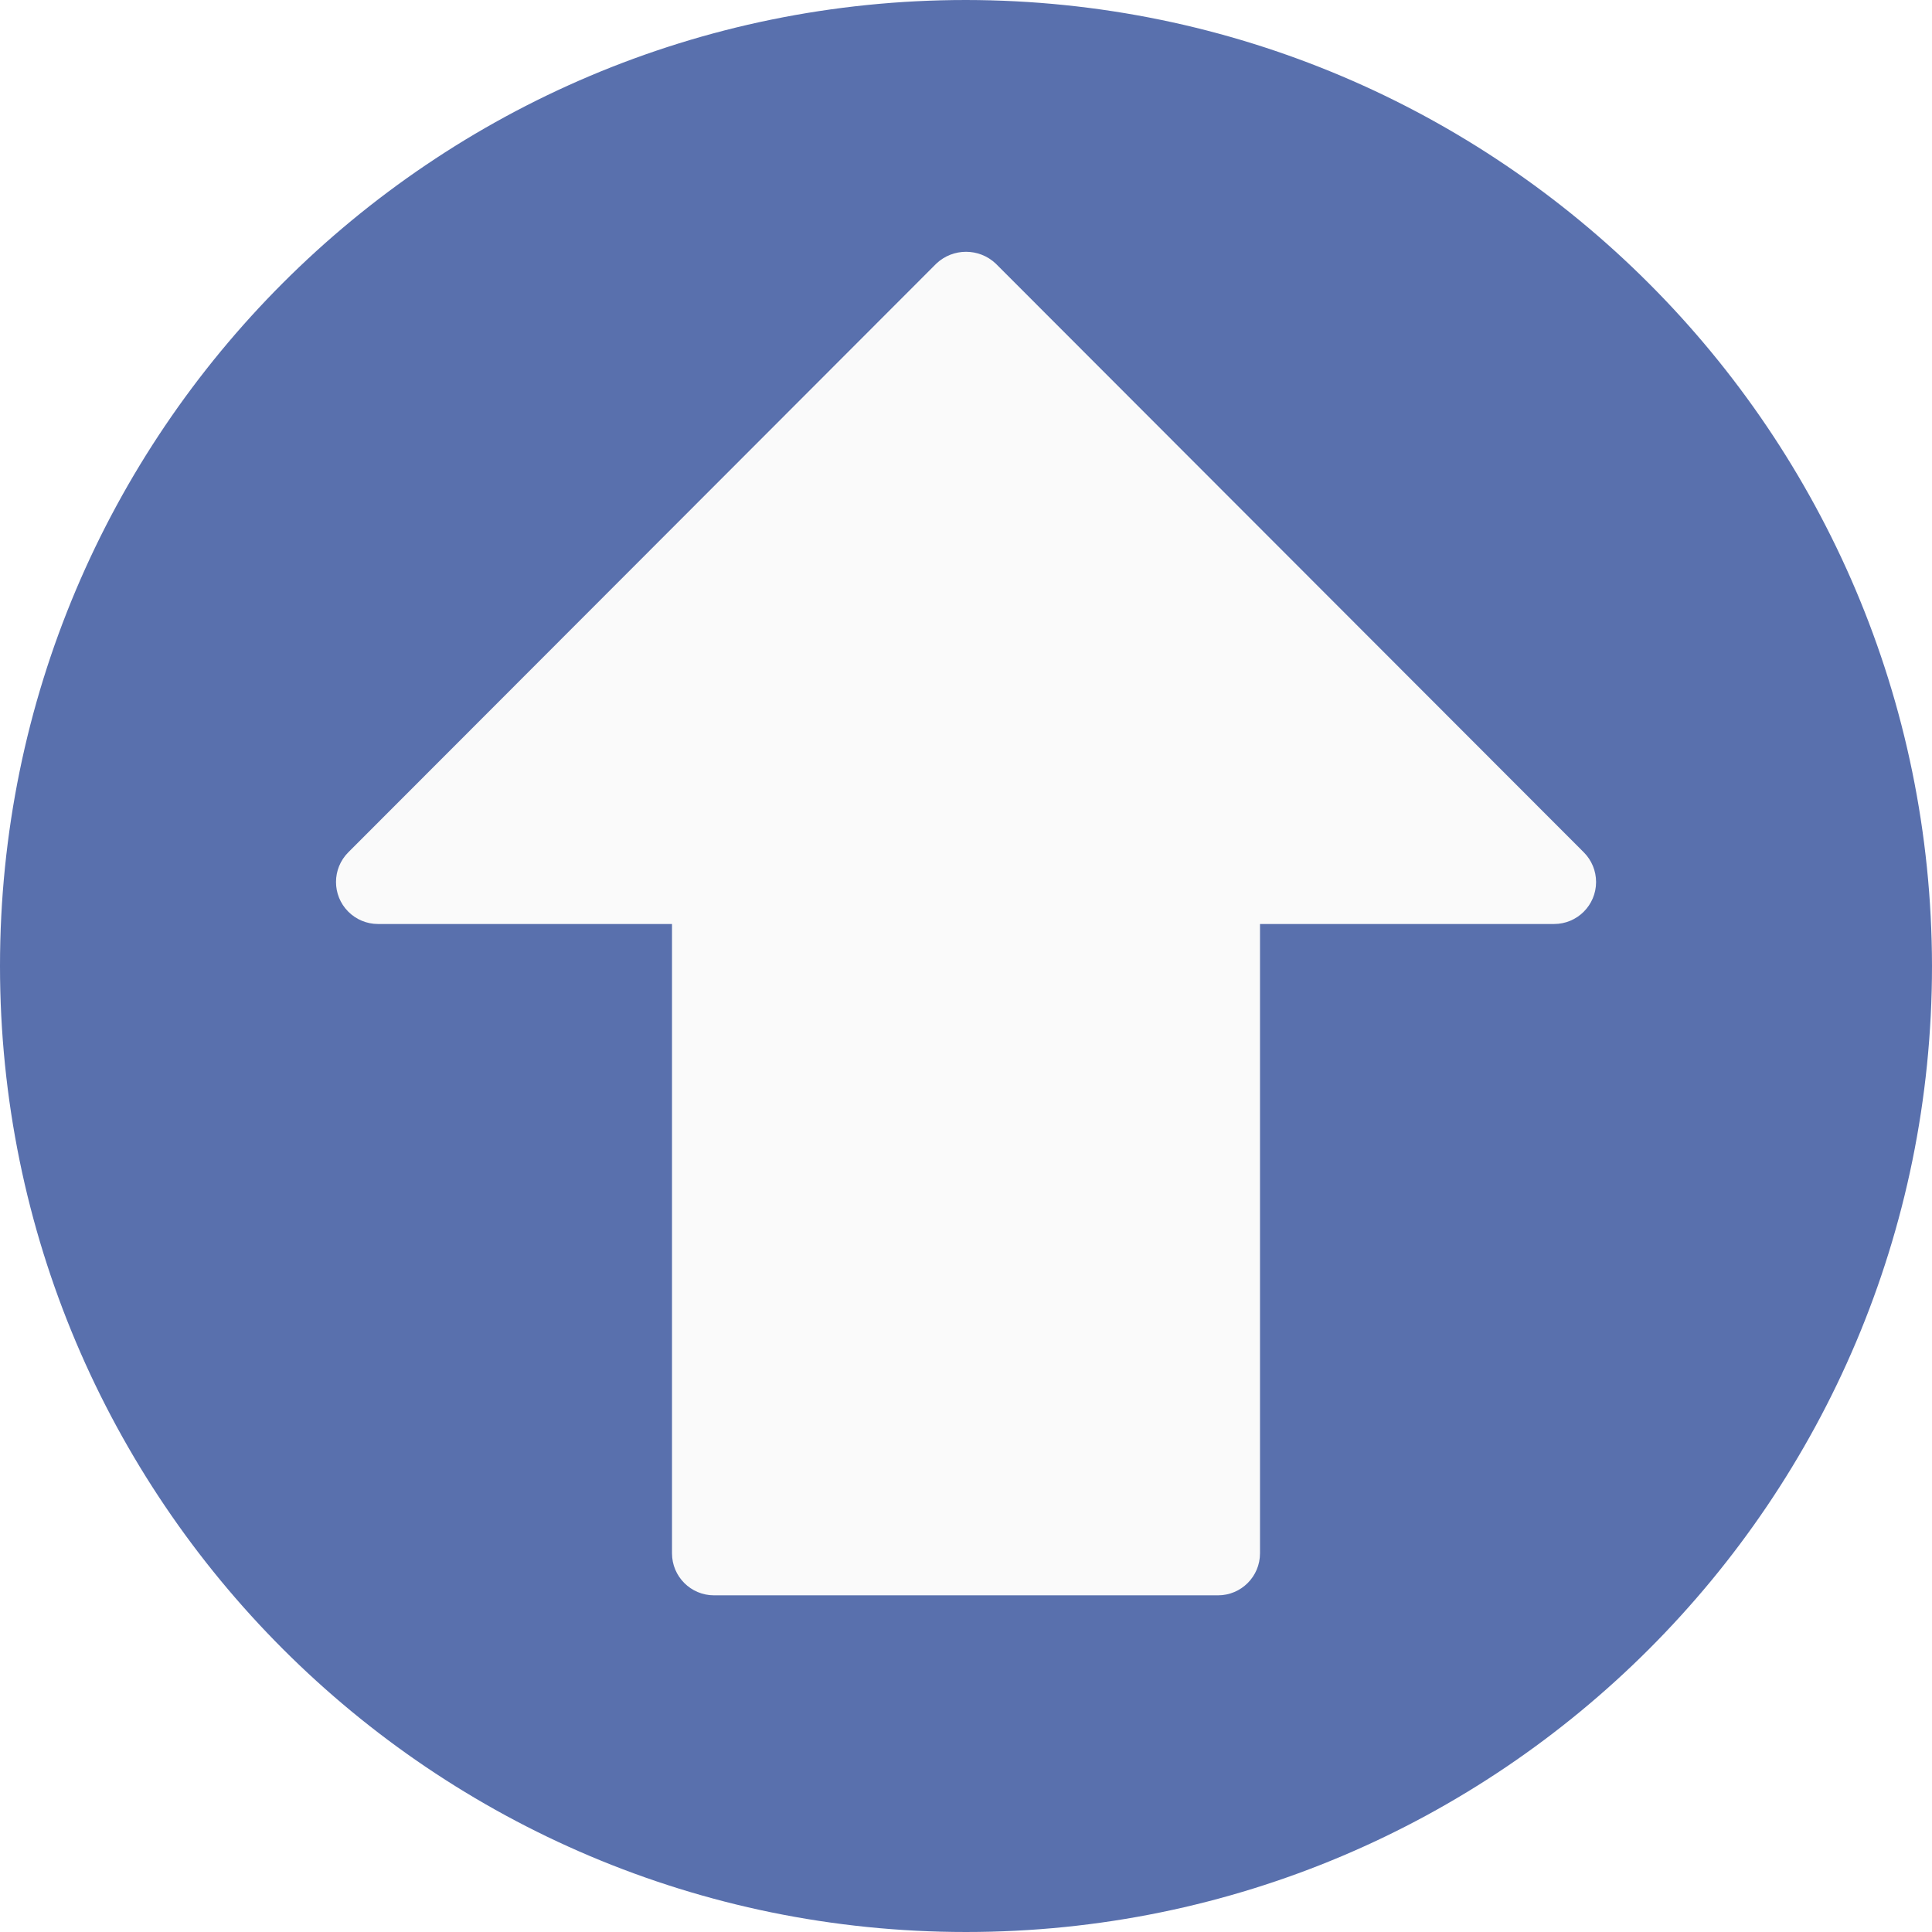
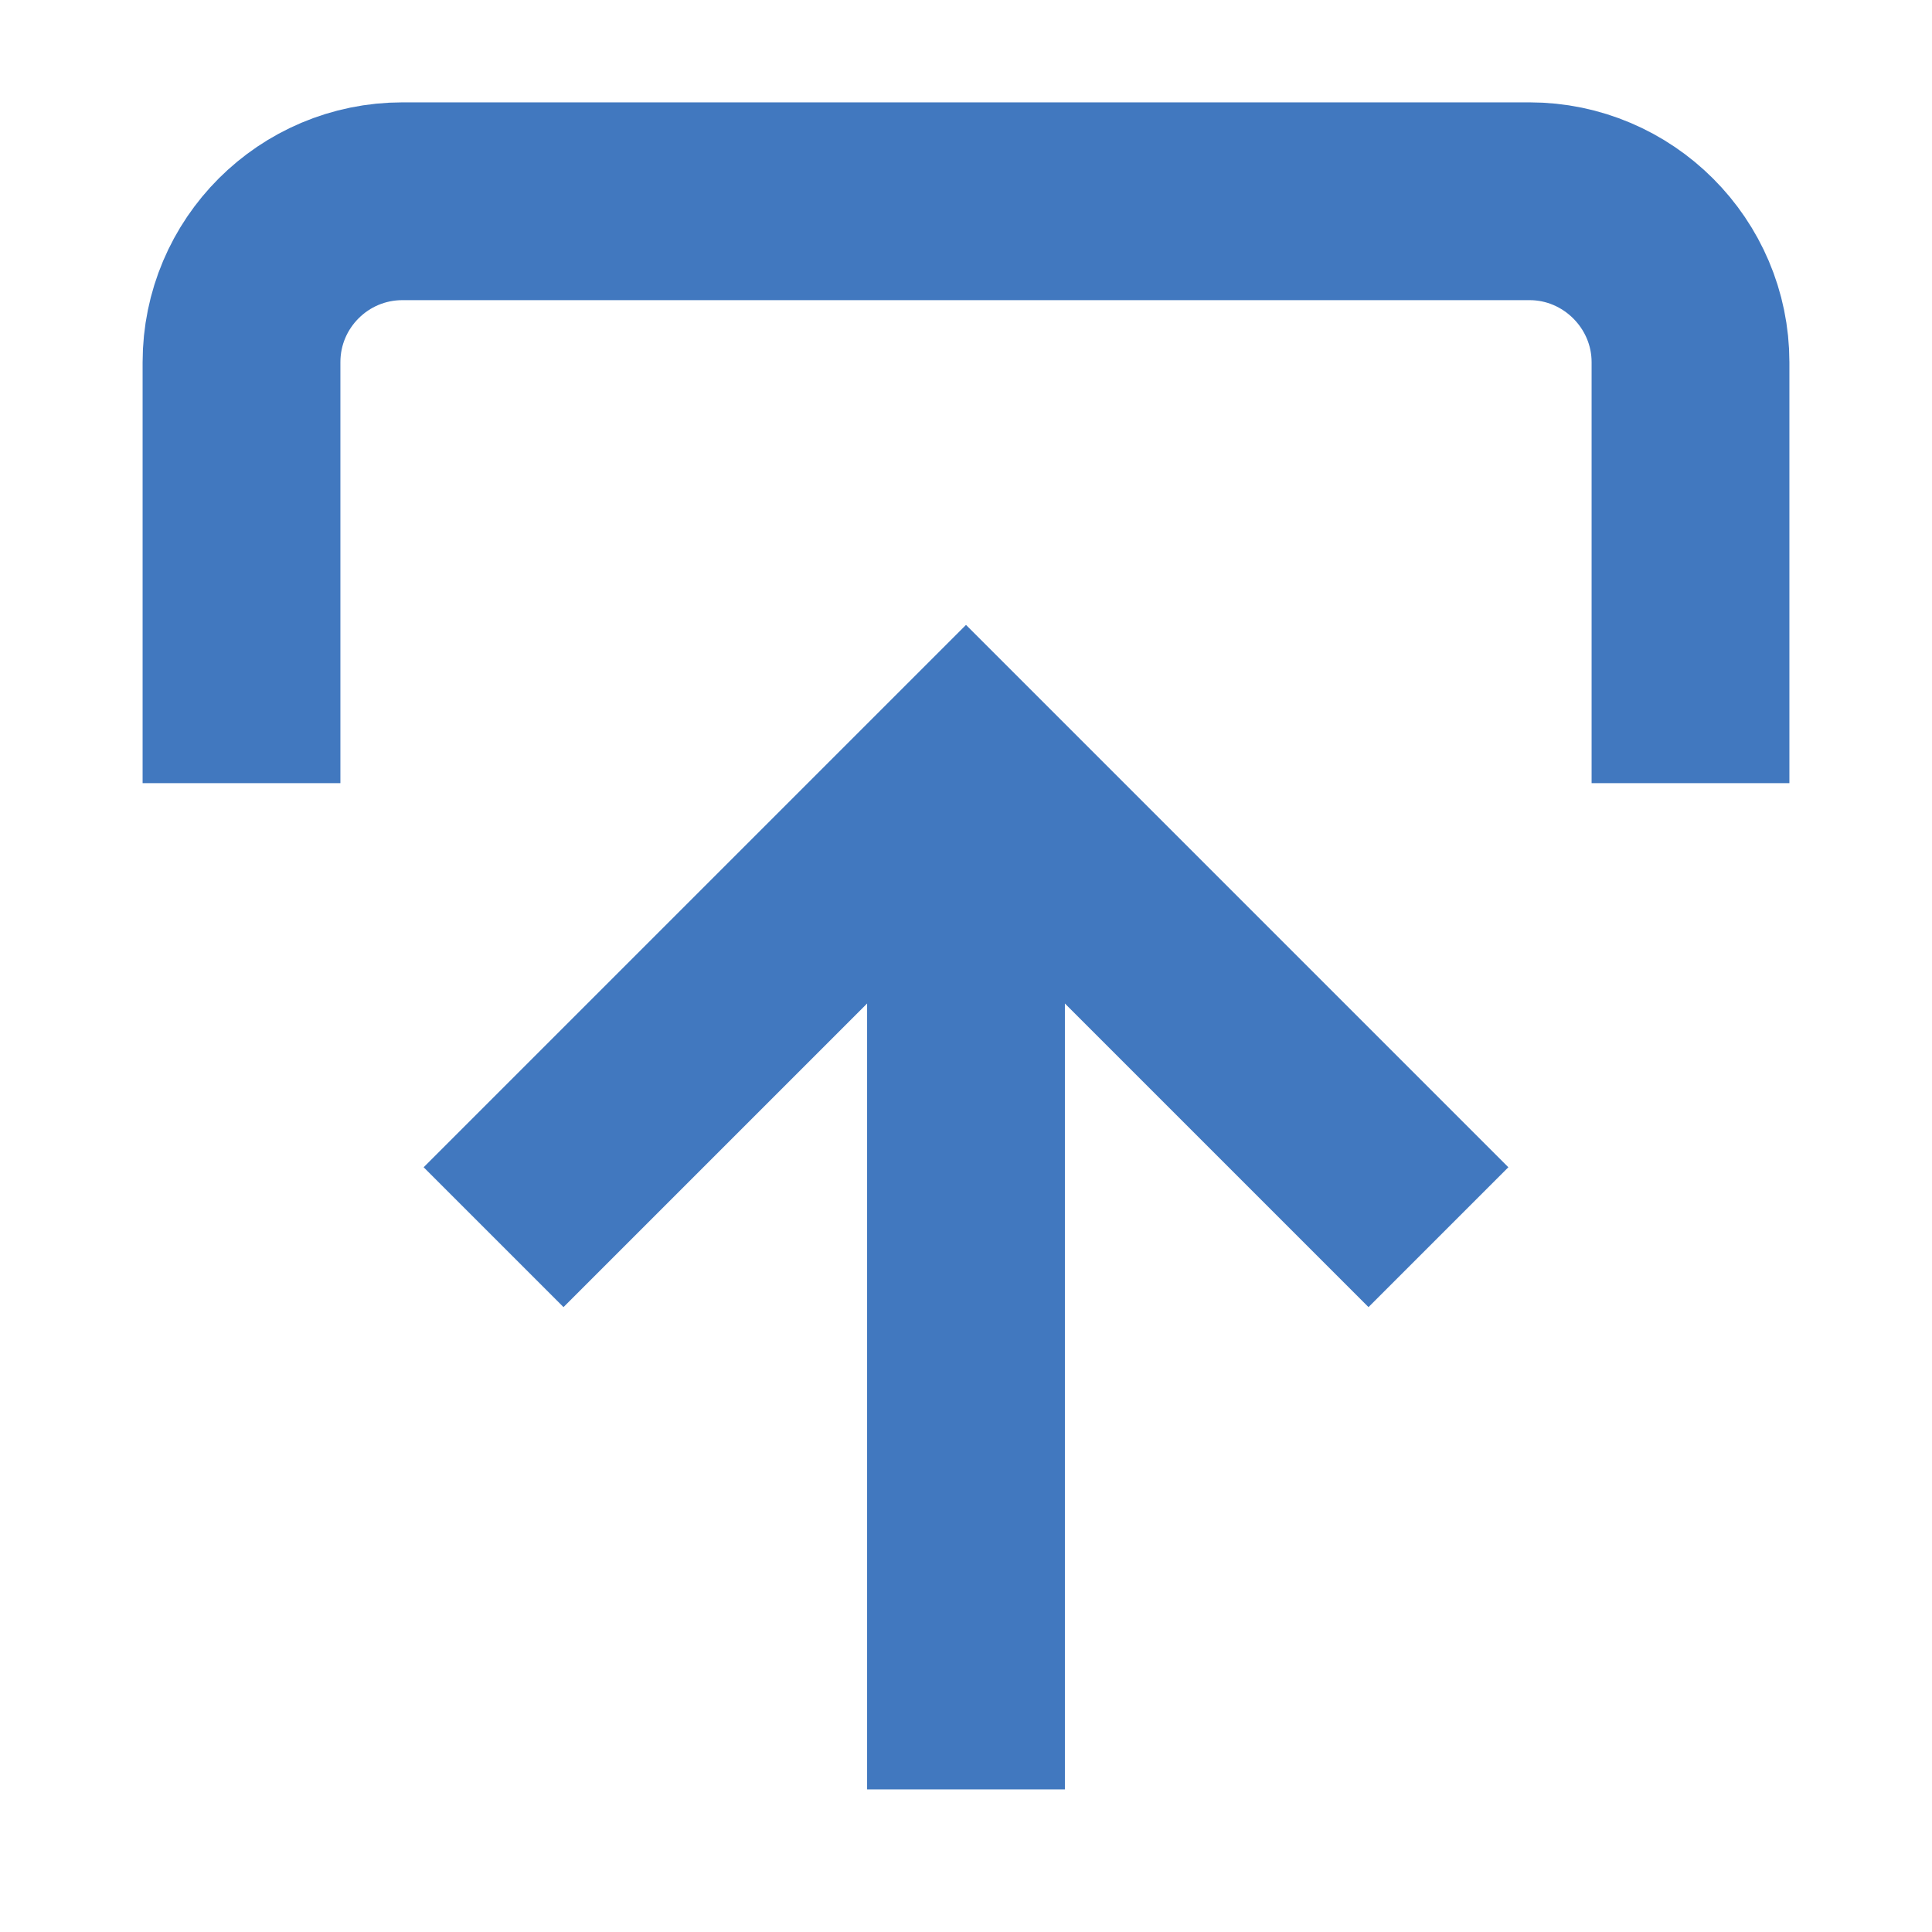
- <svg xmlns="http://www.w3.org/2000/svg" version="1.1" id="Capa_1" x="0px" y="0px" viewBox="0 0 490.667 490.667" style="enable-background:new 0 0 490.667 490.667;" xml:space="preserve">
-   <defs id="defs39" />
-   <path style="fill:#5970ad;fill-opacity:1" d="M245.333,0C109.839,0,0,109.839,0,245.333s109.839,245.333,245.333,245.333  s245.333-109.839,245.333-245.333C490.514,109.903,380.764,0.153,245.333,0z" id="path2" />
-   <path style="fill:#FAFAFA;" d="M252.885,66.944c-4.234-3.996-10.849-3.996-15.083,0L88.469,216.448  c-4.171,4.16-4.179,10.914-0.019,15.085c2.001,2.006,4.717,3.133,7.55,3.134h74.667v159.829c0,5.891,4.776,10.667,10.667,10.667h128  c5.891,0,10.667-4.776,10.667-10.667V234.667h74.667c5.891,0.011,10.675-4.757,10.686-10.648c0.005-2.84-1.123-5.565-3.134-7.571  L252.885,66.944z" id="path4" />
-   <g id="g6">
- </g>
-   <g id="g8">
- </g>
-   <g id="g10">
- </g>
-   <g id="g12">
- </g>
-   <g id="g14">
- </g>
-   <g id="g16">
- </g>
-   <g id="g18">
- </g>
-   <g id="g20">
- </g>
-   <g id="g22">
- </g>
-   <g id="g24">
- </g>
-   <g id="g26">
- </g>
-   <g id="g28">
- </g>
-   <g id="g30">
- </g>
-   <g id="g32">
- </g>
-   <g id="g34">
- </g>
+ <svg xmlns="http://www.w3.org/2000/svg" width="21" height="21" viewBox="0 0 24 24" fill="none" stroke="#8899a4" stroke-width="2" stroke-linecap="square" stroke-linejoin="arcs" version="1.1" id="svg1">
+   <defs id="defs1" />
+   <path d="m 21,8.5 v -4 c 0,-1.1 -0.9,-2 -2,-2 H 5 a 2,2 0 0 0 -2,2 v 4 m 4,6 5,-5 5,5 M 12,10.7 V 21" id="path1" style="stroke:#4178bf;stroke-width:2.457;stroke-dasharray:none;stroke-opacity:1" />
</svg>
